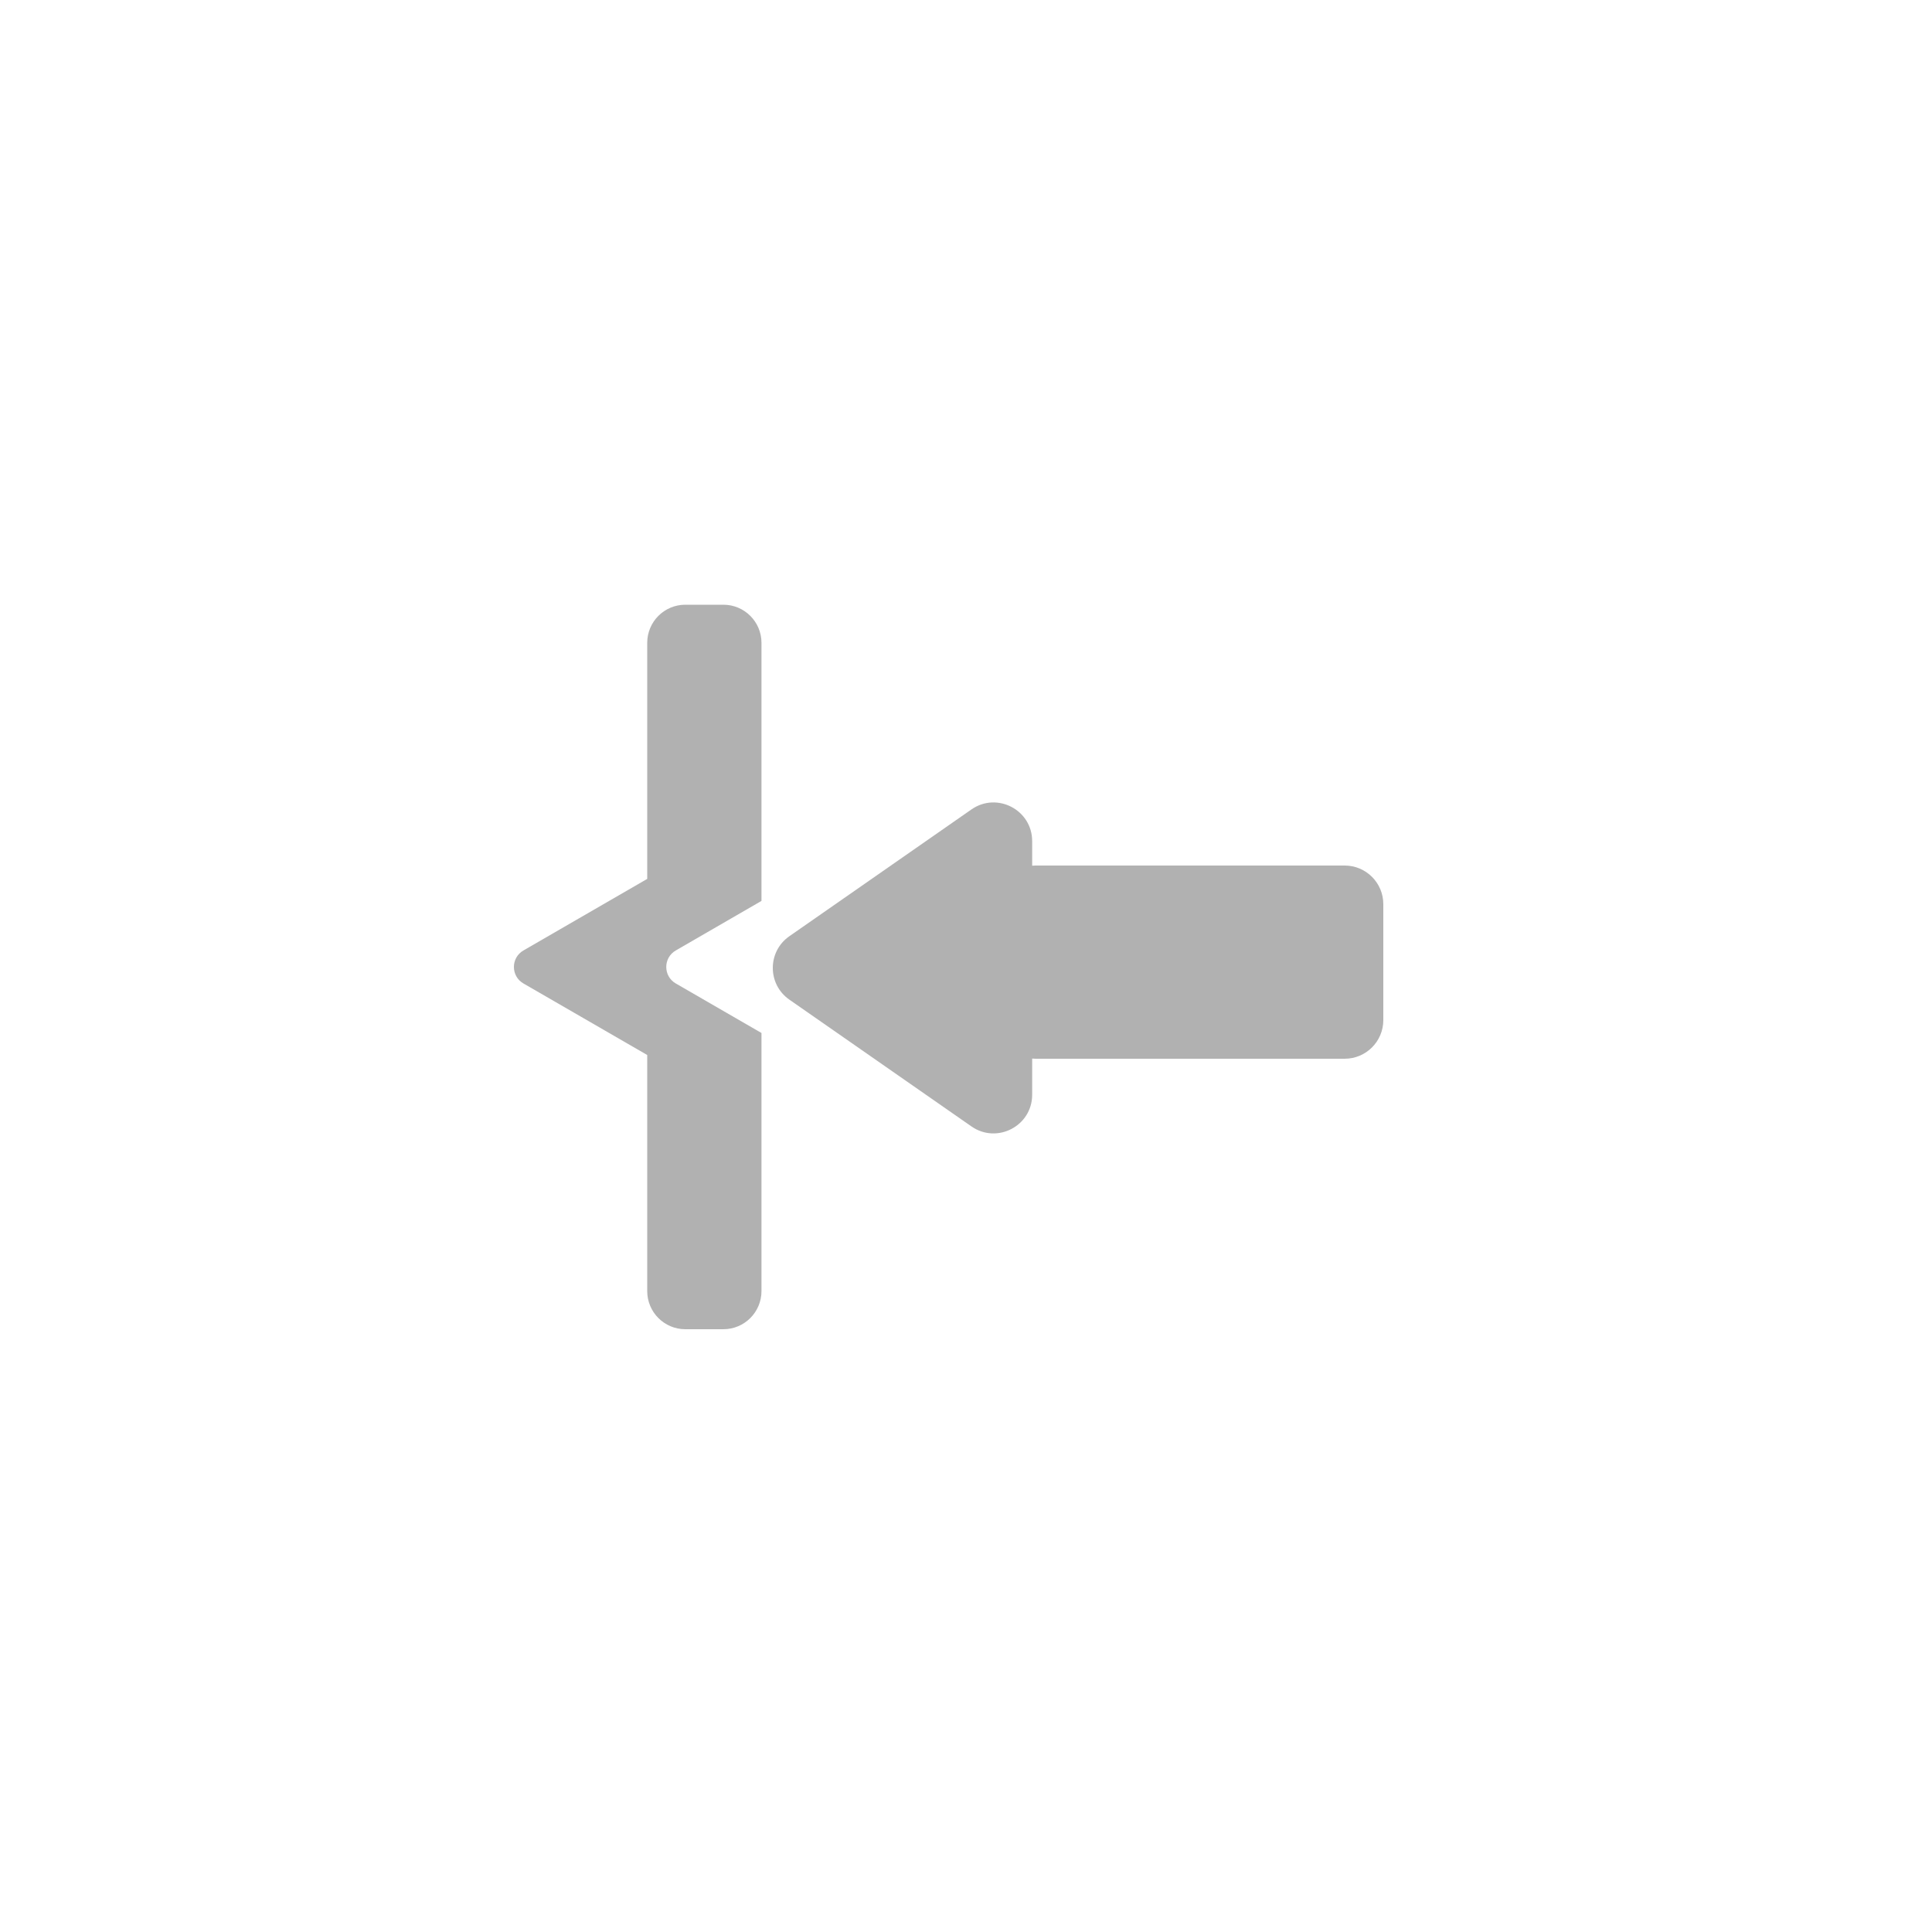
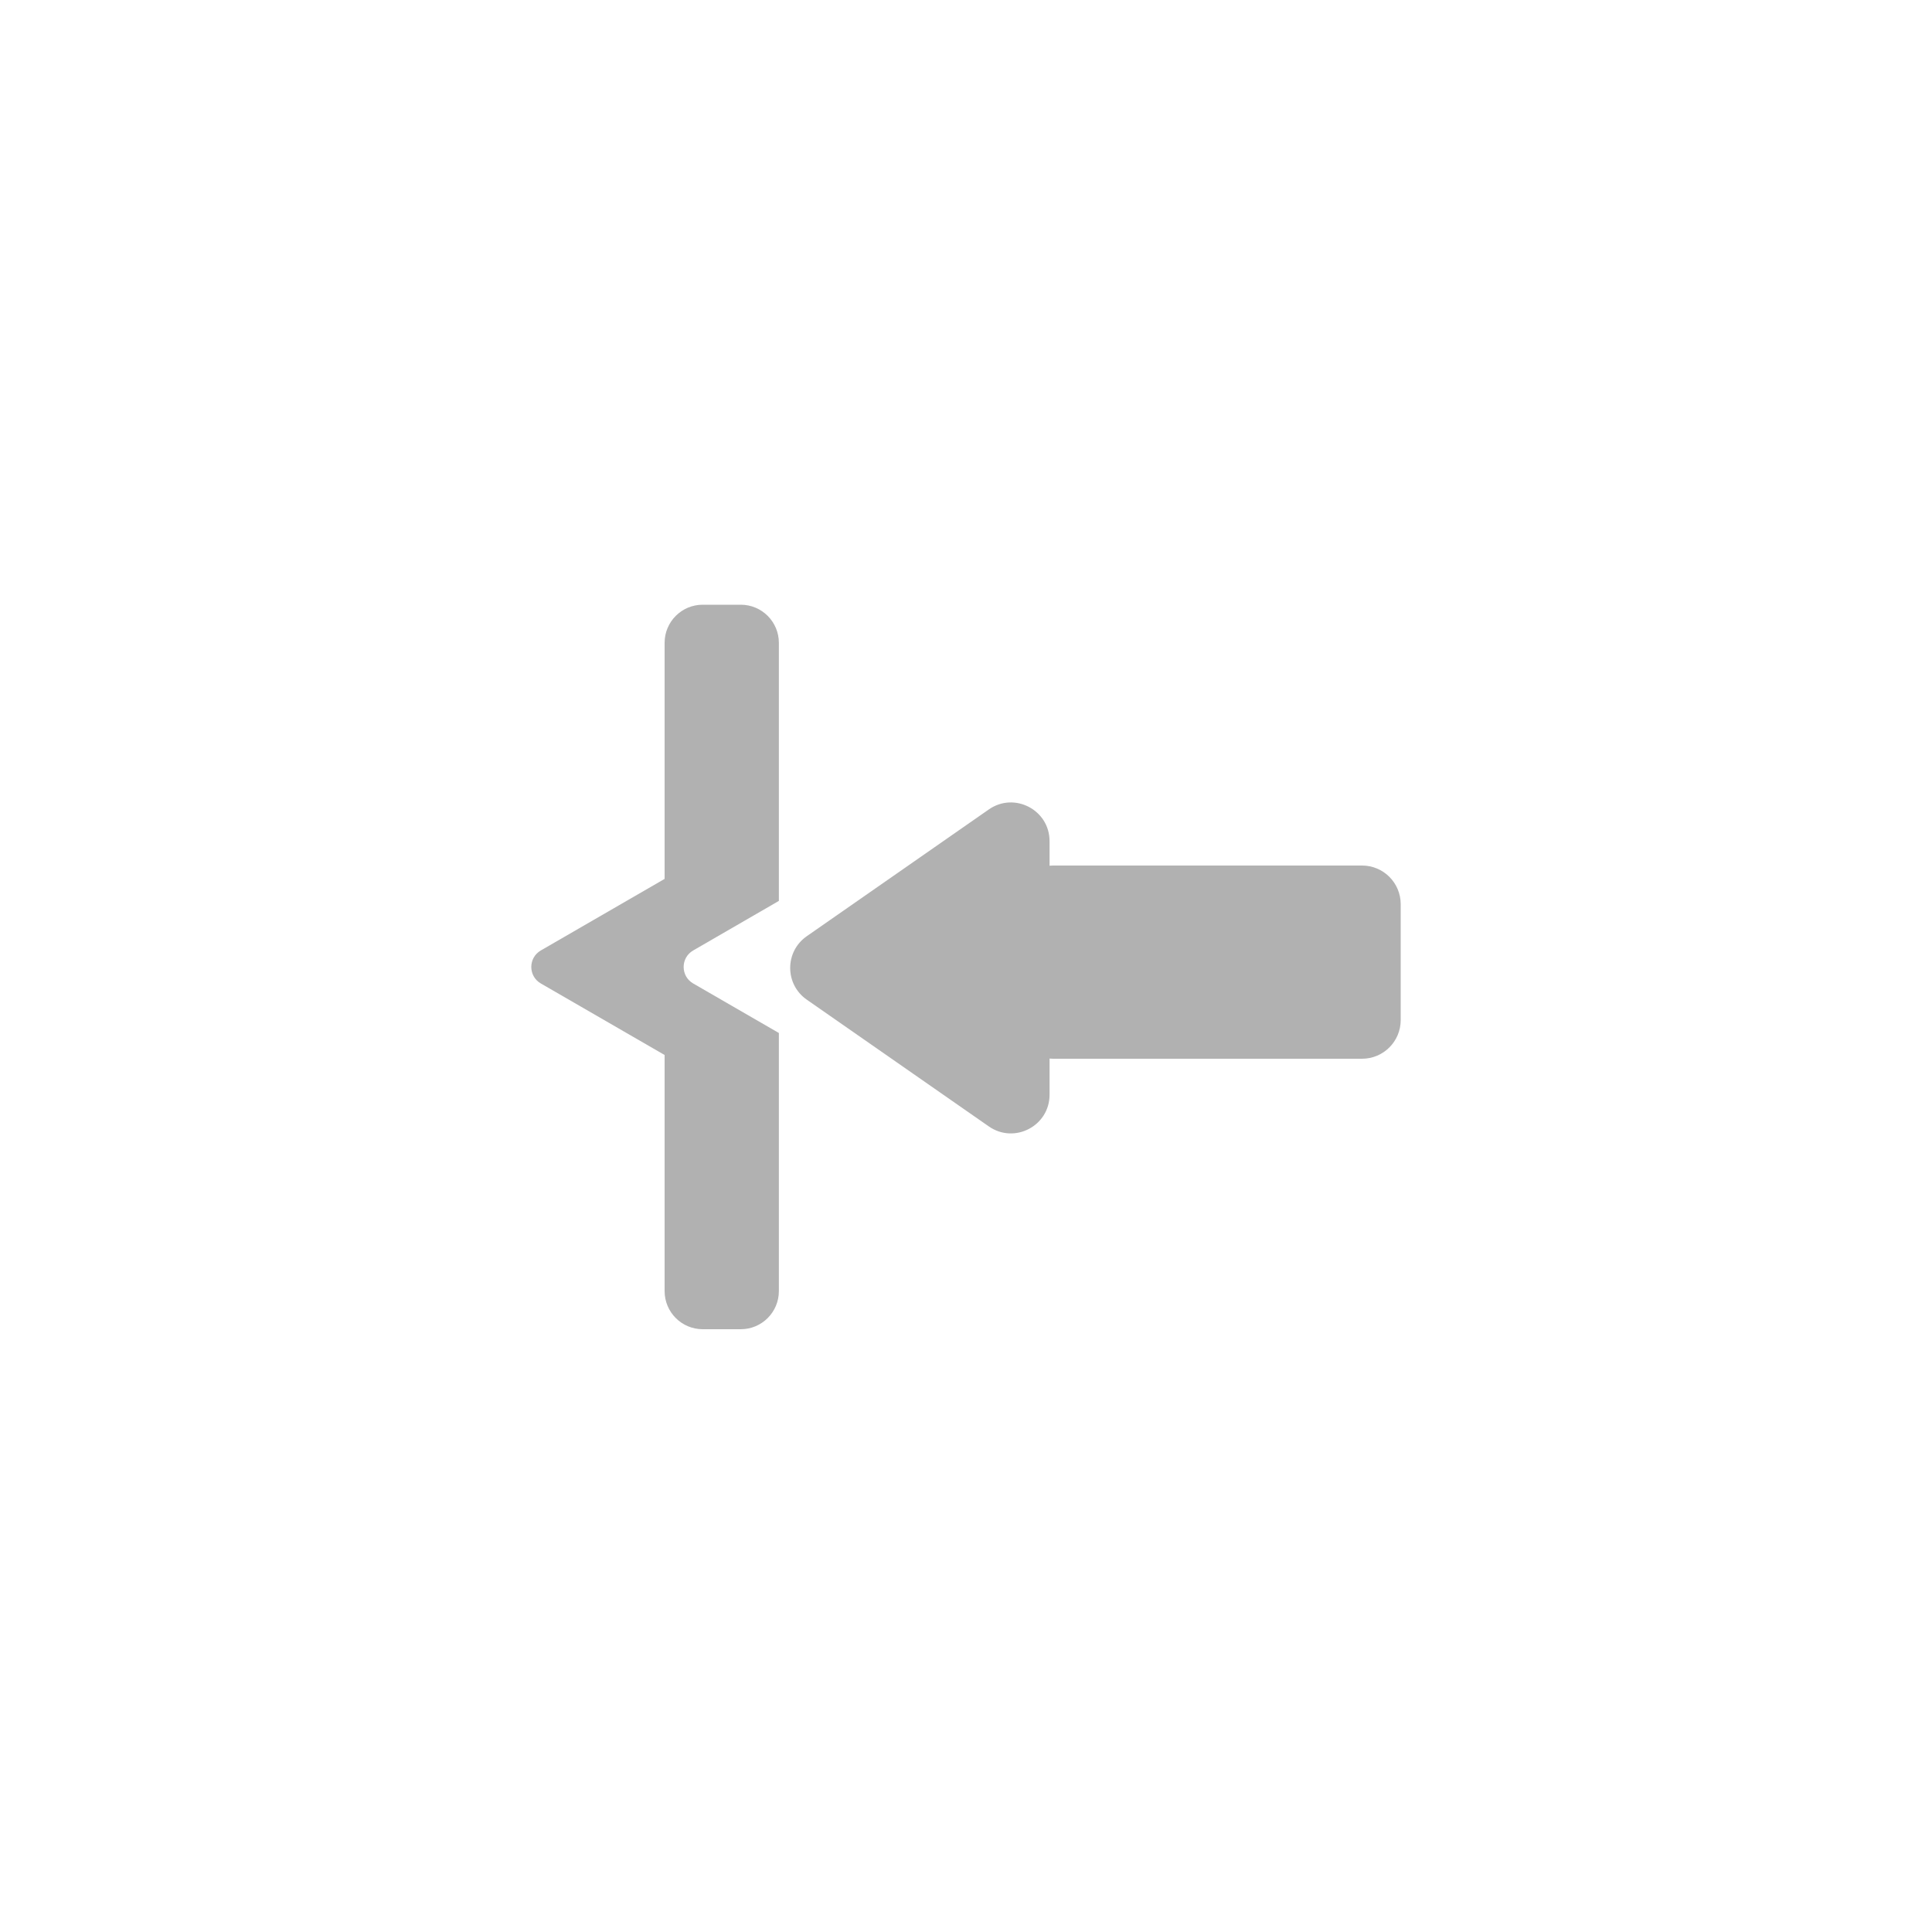
<svg xmlns="http://www.w3.org/2000/svg" width="1000" height="1000" viewBox="0 0 1000 1000" fill="none">
-   <path d="M516 468C516 456.954 524.954 448 536 448H696C707.046 448 716 456.954 716 468V528C716 539.046 707.046 548 696 548H536C524.954 548 516 539.046 516 528V468Z" fill="#B1B1B1" />
-   <path d="M408.572 517.413C397.143 509.455 397.143 492.545 408.572 484.587L502.821 418.961C516.081 409.728 534.25 419.216 534.25 435.374V566.626C534.25 582.784 516.081 592.272 502.822 583.039L408.572 517.413Z" fill="#B1B1B1" />
-   <path d="M374.428 313C385.314 313.002 394.142 321.838 394.142 332.737V466.308L349.785 491.961C343.214 495.76 343.214 505.24 349.785 509.039L394.142 534.672V668.263C394.142 679.162 385.314 687.998 374.428 688H354.714C343.826 688 334.999 679.164 334.999 668.263V546.064L270.928 509.039C264.357 505.24 264.357 495.76 270.928 491.961L334.999 454.916V332.737C334.999 321.836 343.826 313 354.714 313H374.428Z" fill="#B1B1B1" />
+   <path d="M525 468C525 456.954 533.954 448 545 448H705C716.046 448 725 456.954 725 468V528C725 539.046 716.046 548 705 548H545C533.954 548 525 539.046 525 528V468Z" fill="#B1B1B1" />
+   <path d="M417.572 517.413C406.143 509.455 406.143 492.545 417.572 484.587L511.821 418.961C525.081 409.728 543.25 419.216 543.25 435.374V566.626C543.25 582.784 525.081 592.272 511.822 583.039L417.572 517.413Z" fill="#B1B1B1" />
+   <path d="M383.428 313C394.314 313.002 403.142 321.838 403.142 332.737V466.308L358.785 491.961C352.214 495.76 352.214 505.24 358.785 509.039L403.142 534.672V668.263C403.142 679.162 394.314 687.998 383.428 688H363.714C352.826 688 343.999 679.164 343.999 668.263V546.064L279.928 509.039C273.357 505.24 273.357 495.76 279.928 491.961L343.999 454.916V332.737C343.999 321.836 352.826 313 363.714 313H383.428Z" fill="#B1B1B1" />
</svg>
